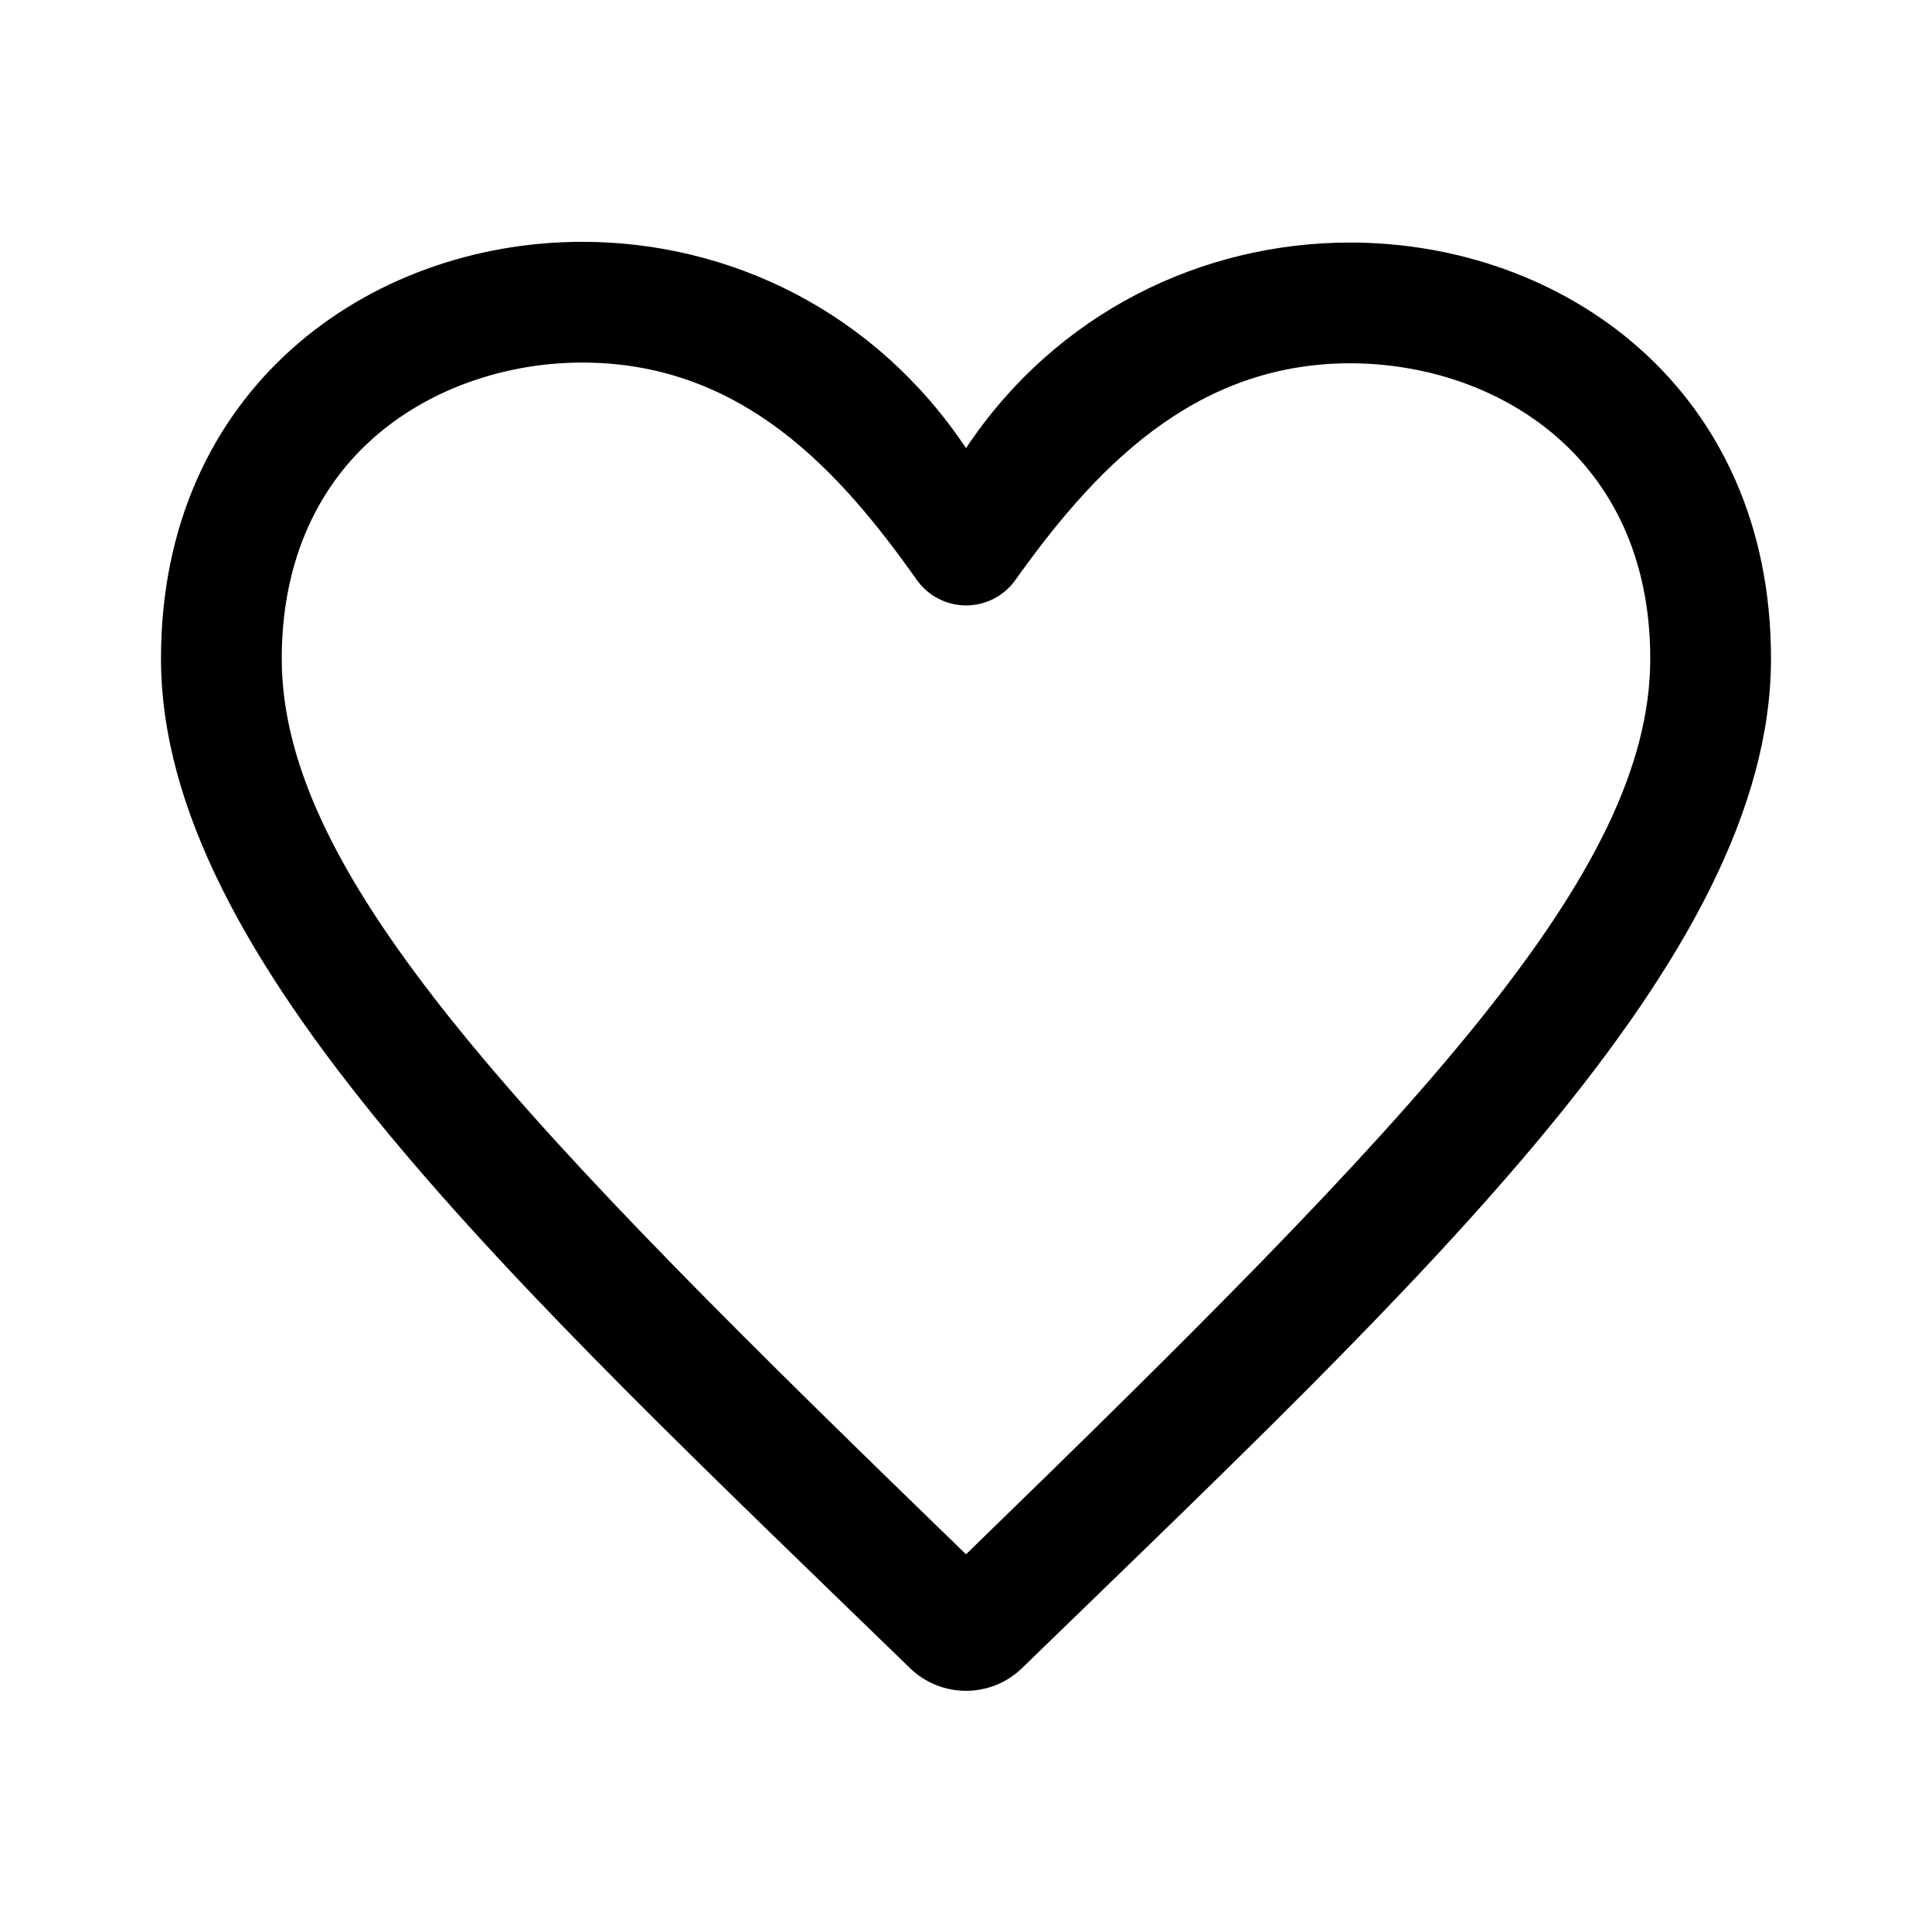
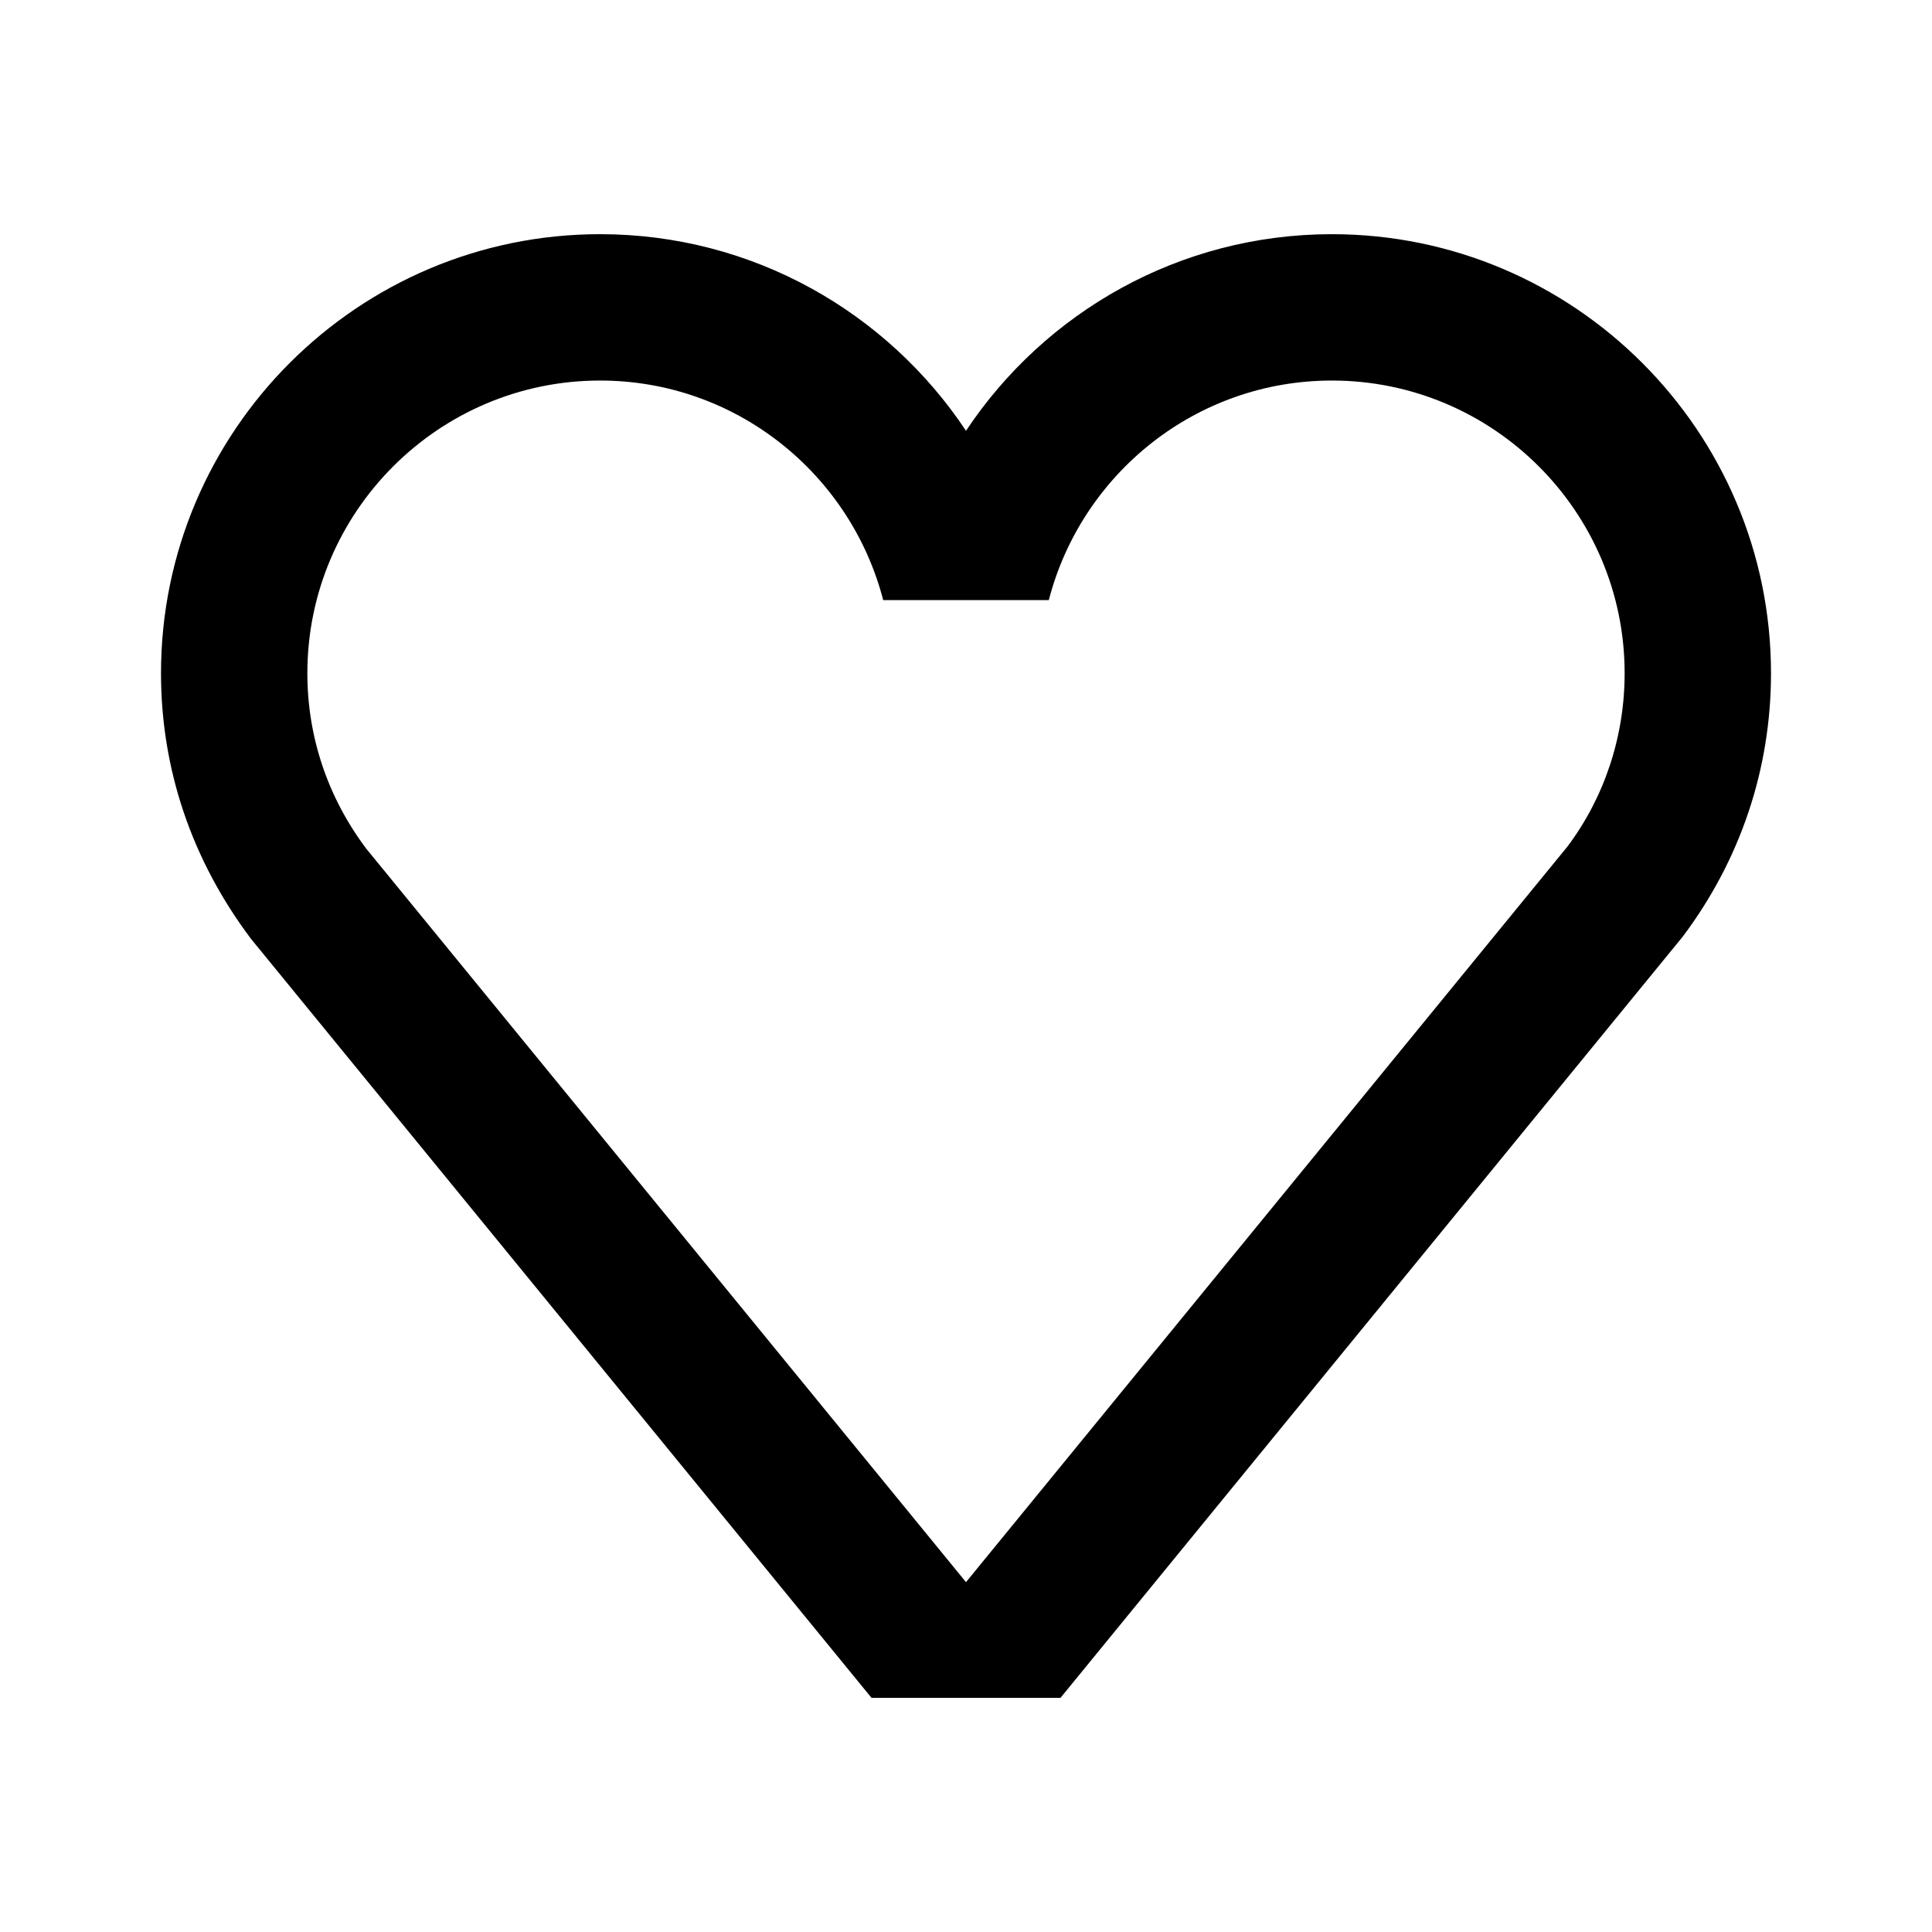
- <svg xmlns="http://www.w3.org/2000/svg" clip-rule="evenodd" fill-rule="evenodd" stroke-linejoin="round" stroke-miterlimit="2" viewBox="0 0 24 24">
-   <path d="m7.234 3.004c-2.652 0-5.234 1.829-5.234 5.177 0 3.725 4.345 7.727 9.303 12.54.194.189.446.283.697.283s.503-.094.697-.283c4.977-4.831 9.303-8.814 9.303-12.54 0-3.353-2.58-5.168-5.229-5.168-1.836 0-3.646.866-4.771 2.554-1.13-1.696-2.935-2.563-4.766-2.563zm0 1.5c1.99.001 3.202 1.353 4.155 2.7.14.198.368.316.611.317.243 0 .471-.117.612-.314.955-1.339 2.19-2.694 4.159-2.694 1.796 0 3.729 1.148 3.729 3.668 0 2.671-2.881 5.673-8.5 11.127-5.454-5.285-8.5-8.389-8.5-11.127 0-1.125.389-2.069 1.124-2.727.673-.604 1.625-.95 2.61-.95z" fill-rule="nonzero" />
+ <svg xmlns="http://www.w3.org/2000/svg" width="23px" height="23px" viewBox="0 0 1024 1024" fill-rule="evenodd">
+   <path class="rui-w4DG7" d="M830.798 448.659L512 838.574L194.172 449.881C173.712 422.71 162.909 390.536 162.909 356.848C162.909 271.282 232.514 201.697 318.061 201.697C390.187 201.697 450.812 251.248 468.112 318.06H555.889C573.188 251.248 633.794 201.697 705.94 201.697C791.486 201.697 861.091 271.282 861.091 356.848C861.091 390.536 850.289 422.71 830.798 448.659M705.94 124.121C625.086 124.121 553.736 165.547 512 228.325C470.264 165.547 398.914 124.121 318.061 124.121C189.731 124.121 85.334 228.499 85.334 356.848C85.334 407.505 101.527 455.796 133.14 497.745L461.906 899.879H562.095L891.811 496.524C922.473 455.796 938.667 407.505 938.667 356.848C938.667 228.499 834.269 124.121 705.94 124.121" />
</svg>
